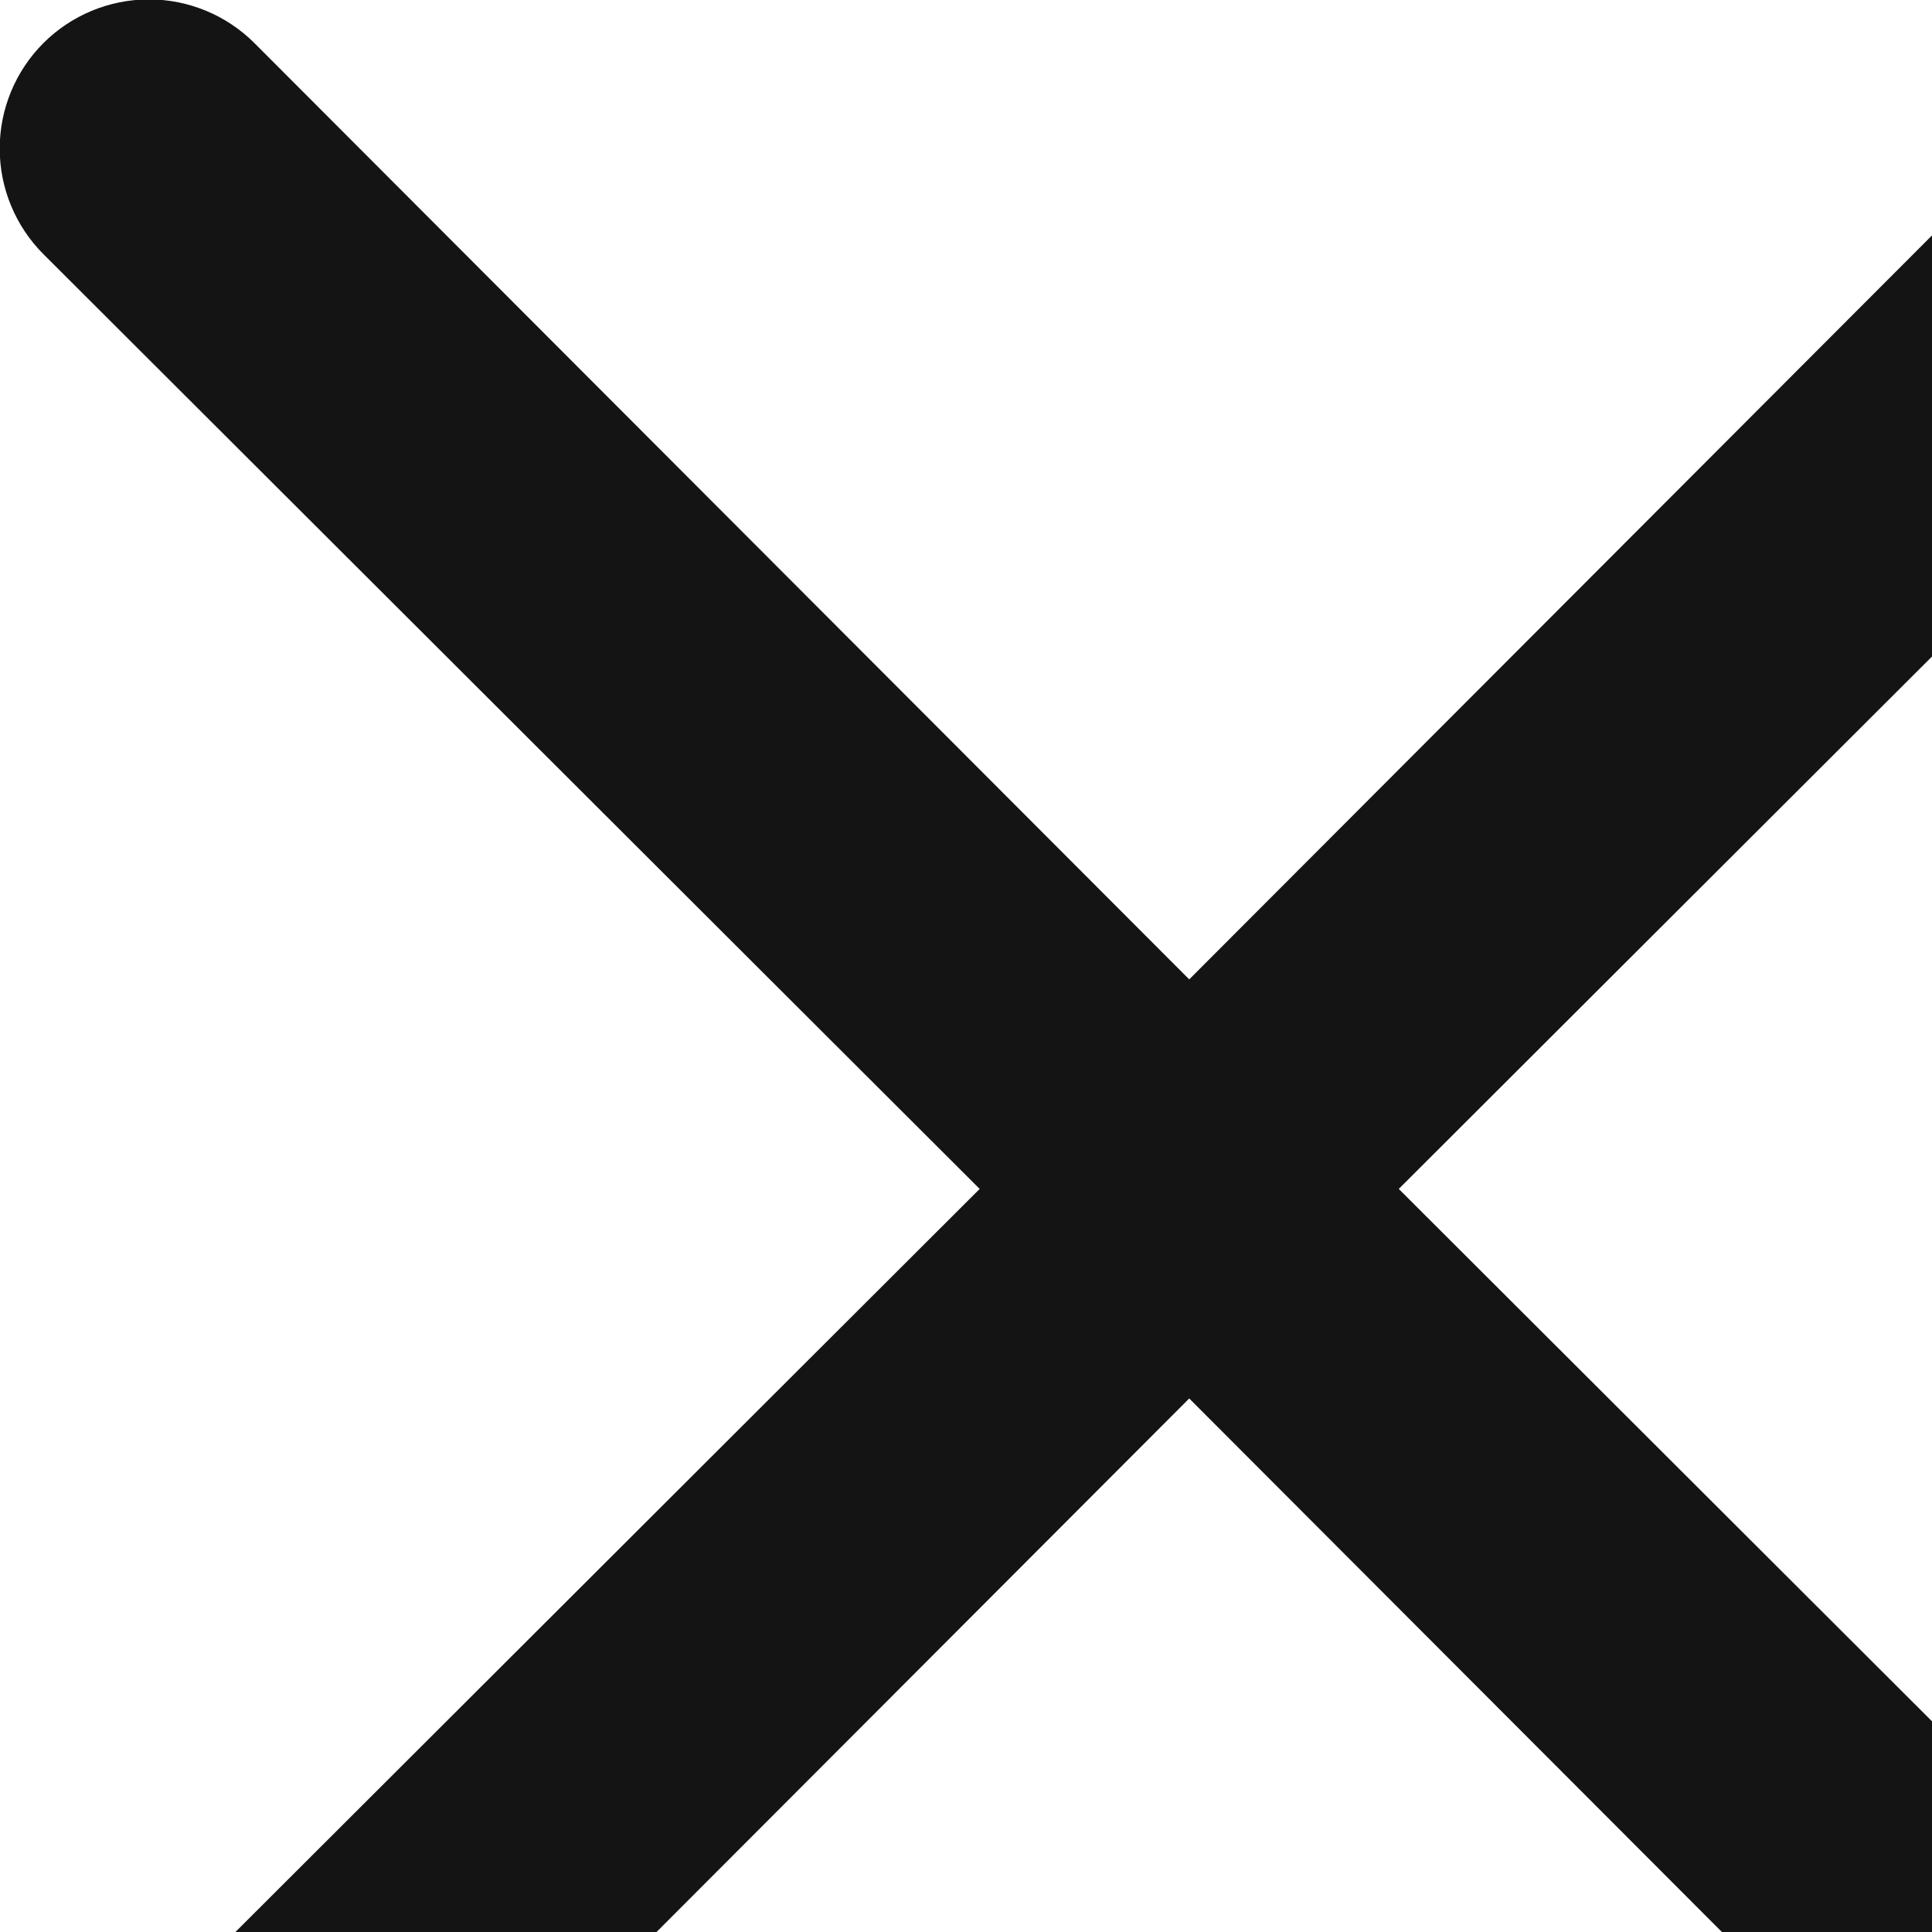
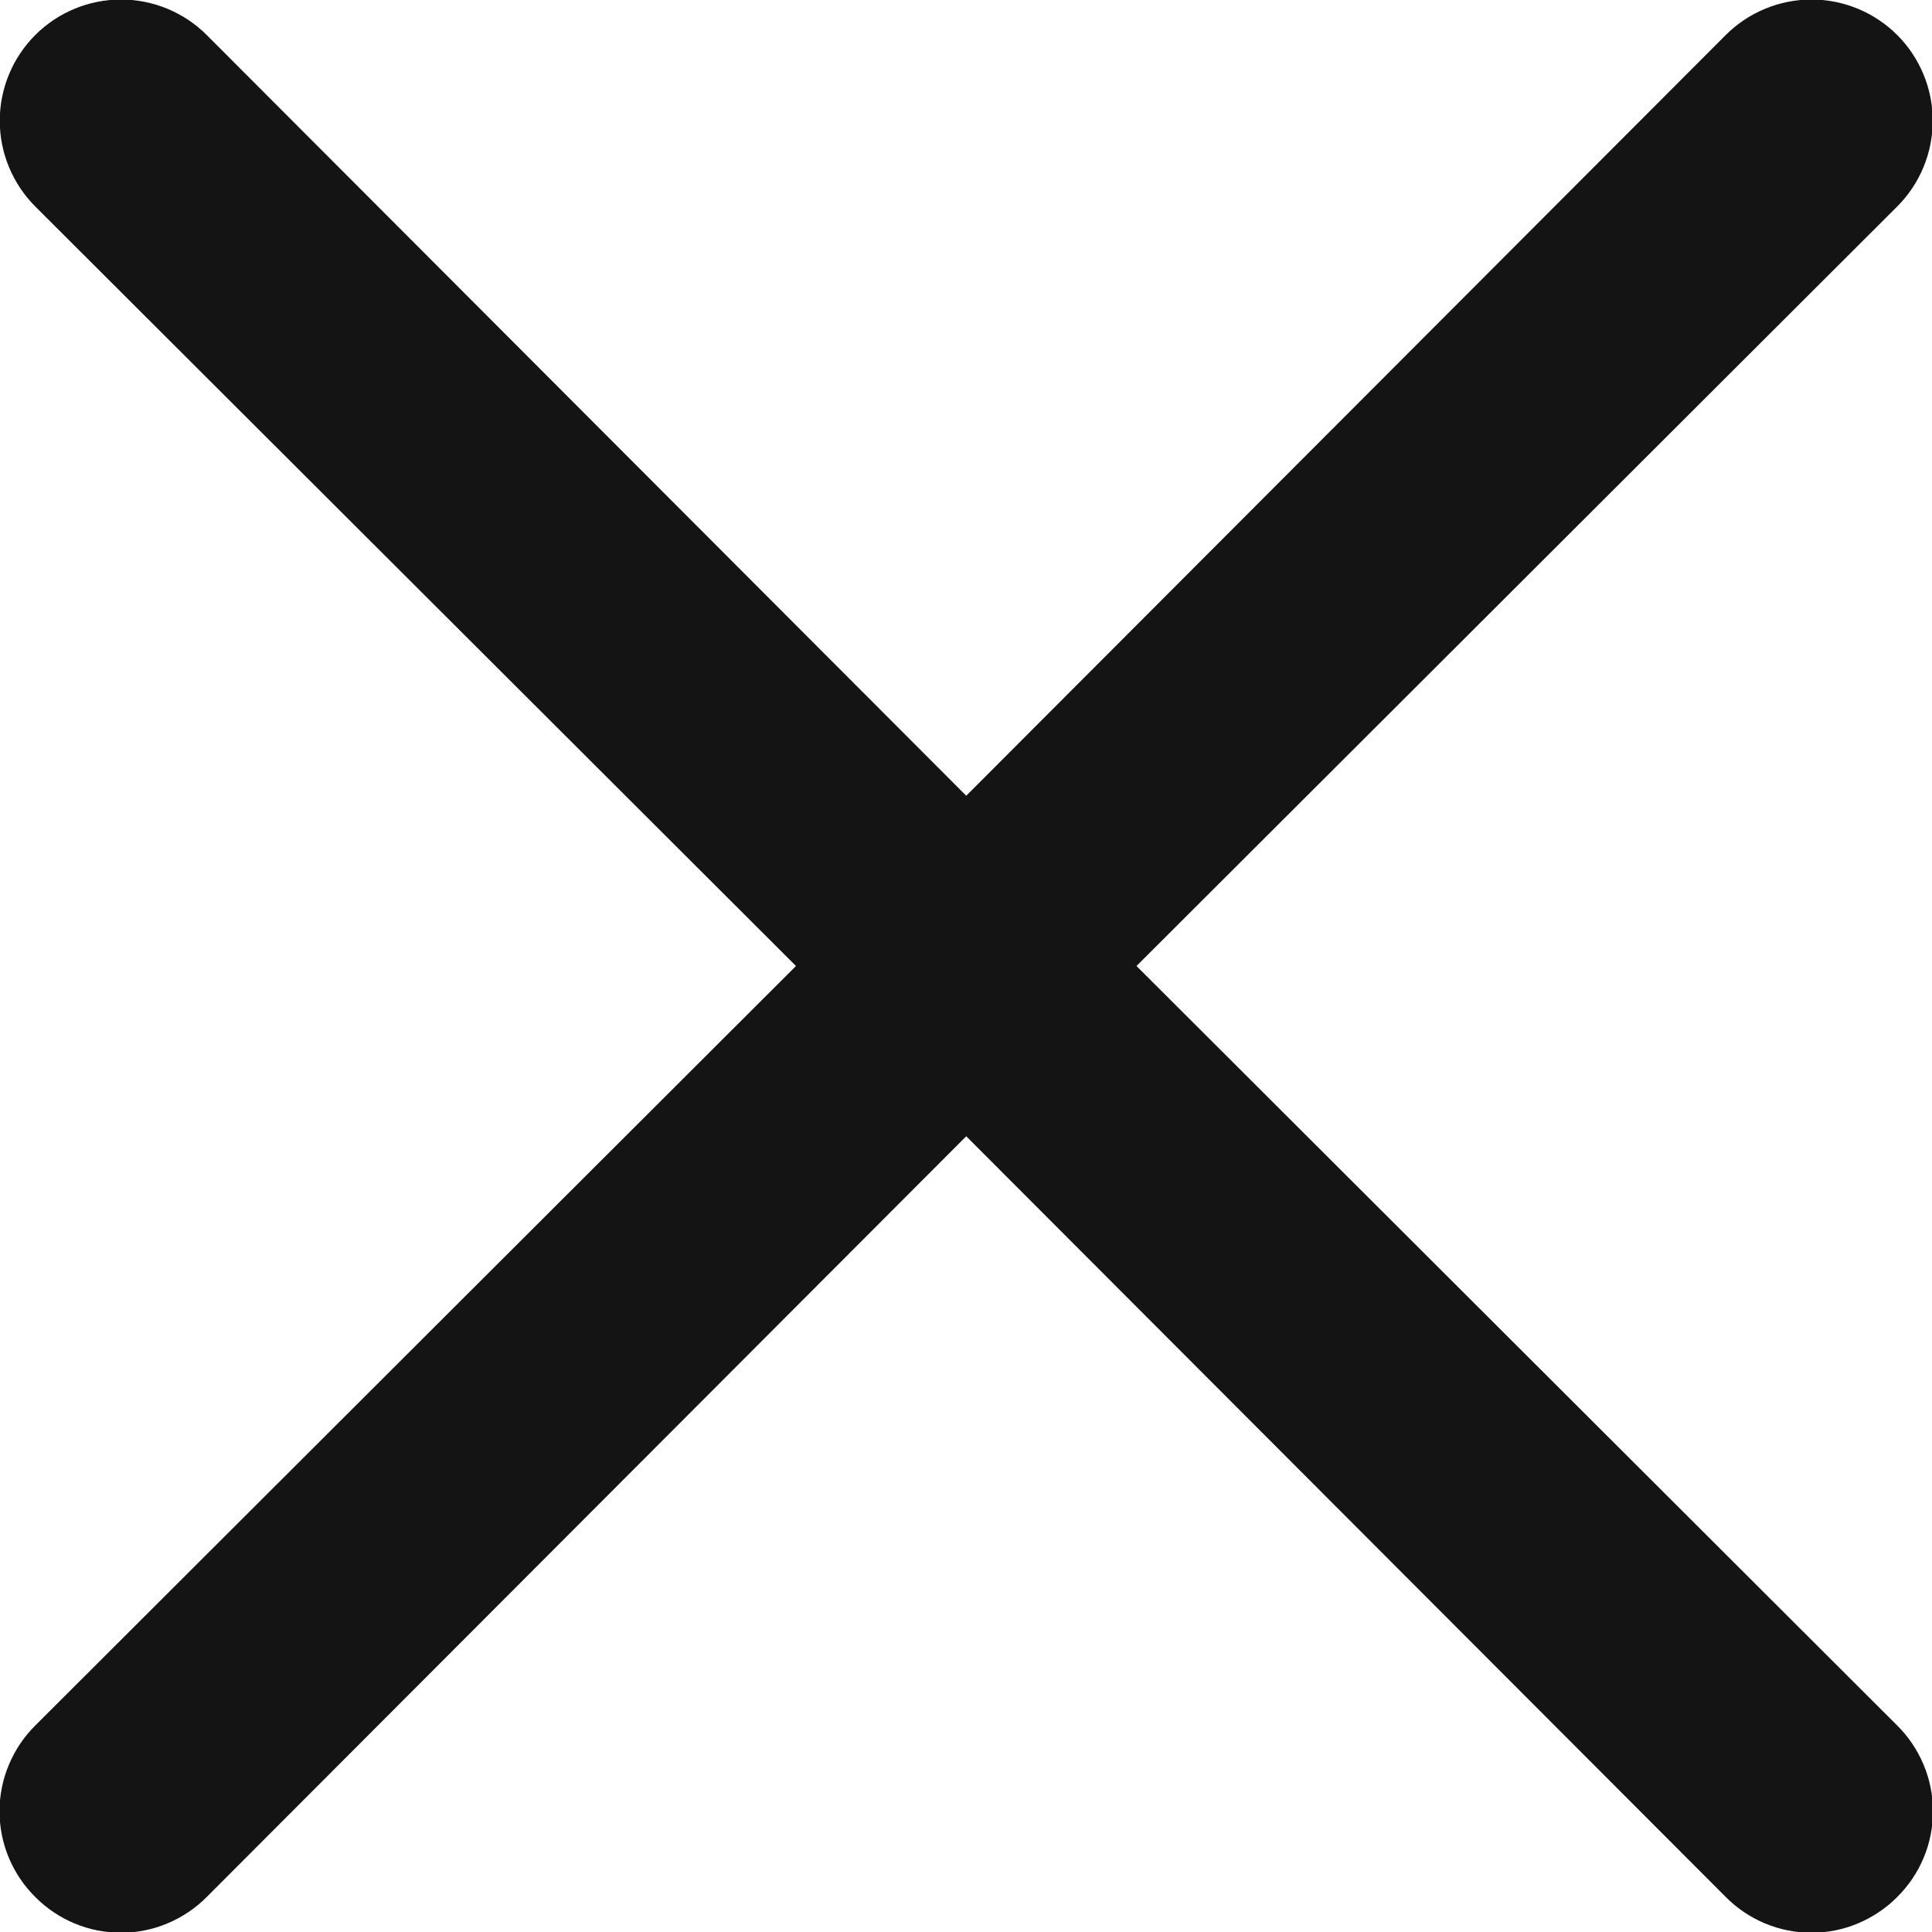
- <svg xmlns="http://www.w3.org/2000/svg" width="13" height="13" viewBox="0 0 13 13" fill="none">
-   <path d="M9.412 8L15.712 1.71C15.9 1.522 16.006 1.266 16.006 1C16.006 0.734 15.9 0.478 15.712 0.29C15.524 0.102 15.268 -0.004 15.002 -0.004C14.736 -0.004 14.48 0.102 14.292 0.29L8.002 6.59L1.712 0.29C1.524 0.102 1.268 -0.004 1.002 -0.004C0.736 -0.004 0.48 0.102 0.292 0.29C0.104 0.478 -0.002 0.734 -0.002 1C-0.002 1.266 0.104 1.522 0.292 1.71L6.592 8L0.292 14.29C0.198 14.383 0.124 14.493 0.073 14.615C0.022 14.737 -0.004 14.868 -0.004 15C-0.004 15.132 0.022 15.263 0.073 15.384C0.124 15.506 0.198 15.617 0.292 15.71C0.385 15.804 0.495 15.878 0.617 15.929C0.739 15.98 0.87 16.006 1.002 16.006C1.134 16.006 1.265 15.98 1.386 15.929C1.508 15.878 1.619 15.804 1.712 15.71L8.002 9.41L14.292 15.71C14.385 15.804 14.495 15.878 14.617 15.929C14.739 15.98 14.87 16.006 15.002 16.006C15.134 16.006 15.265 15.98 15.386 15.929C15.508 15.878 15.619 15.804 15.712 15.71C15.806 15.617 15.88 15.506 15.931 15.384C15.982 15.263 16.008 15.132 16.008 15C16.008 14.868 15.982 14.737 15.931 14.615C15.88 14.493 15.806 14.383 15.712 14.29L9.412 8Z" fill="#141414" />
+ <svg xmlns="http://www.w3.org/2000/svg" width="16" height="16" viewBox="0 0 16 16" fill="none">
+   <path d="M9.412 8L15.712 1.71C15.9 1.522 16.006 1.266 16.006 1C16.006 0.734 15.9 0.478 15.712 0.29C15.524 0.102 15.268 -0.004 15.002 -0.004C14.736 -0.004 14.48 0.102 14.292 0.29L8.002 6.59L1.712 0.29C1.524 0.102 1.268 -0.004 1.002 -0.004C0.736 -0.004 0.48 0.102 0.292 0.29C0.104 0.478 -0.002 0.734 -0.002 1C-0.002 1.266 0.104 1.522 0.292 1.71L6.592 8L0.292 14.29C0.198 14.383 0.124 14.494 0.073 14.616C0.022 14.738 -0.004 14.868 -0.004 15C-0.004 15.132 0.022 15.263 0.073 15.385C0.124 15.507 0.198 15.617 0.292 15.71C0.385 15.804 0.495 15.878 0.617 15.929C0.739 15.98 0.87 16.006 1.002 16.006C1.134 16.006 1.265 15.98 1.386 15.929C1.508 15.878 1.619 15.804 1.712 15.71L8.002 9.41L14.292 15.71C14.385 15.804 14.495 15.878 14.617 15.929C14.739 15.98 14.87 16.006 15.002 16.006C15.134 16.006 15.265 15.98 15.386 15.929C15.508 15.878 15.619 15.804 15.712 15.71C15.806 15.617 15.88 15.507 15.931 15.385C15.982 15.263 16.008 15.132 16.008 15C16.008 14.868 15.982 14.738 15.931 14.616C15.88 14.494 15.806 14.383 15.712 14.29L9.412 8Z" fill="#141414" />
</svg>
